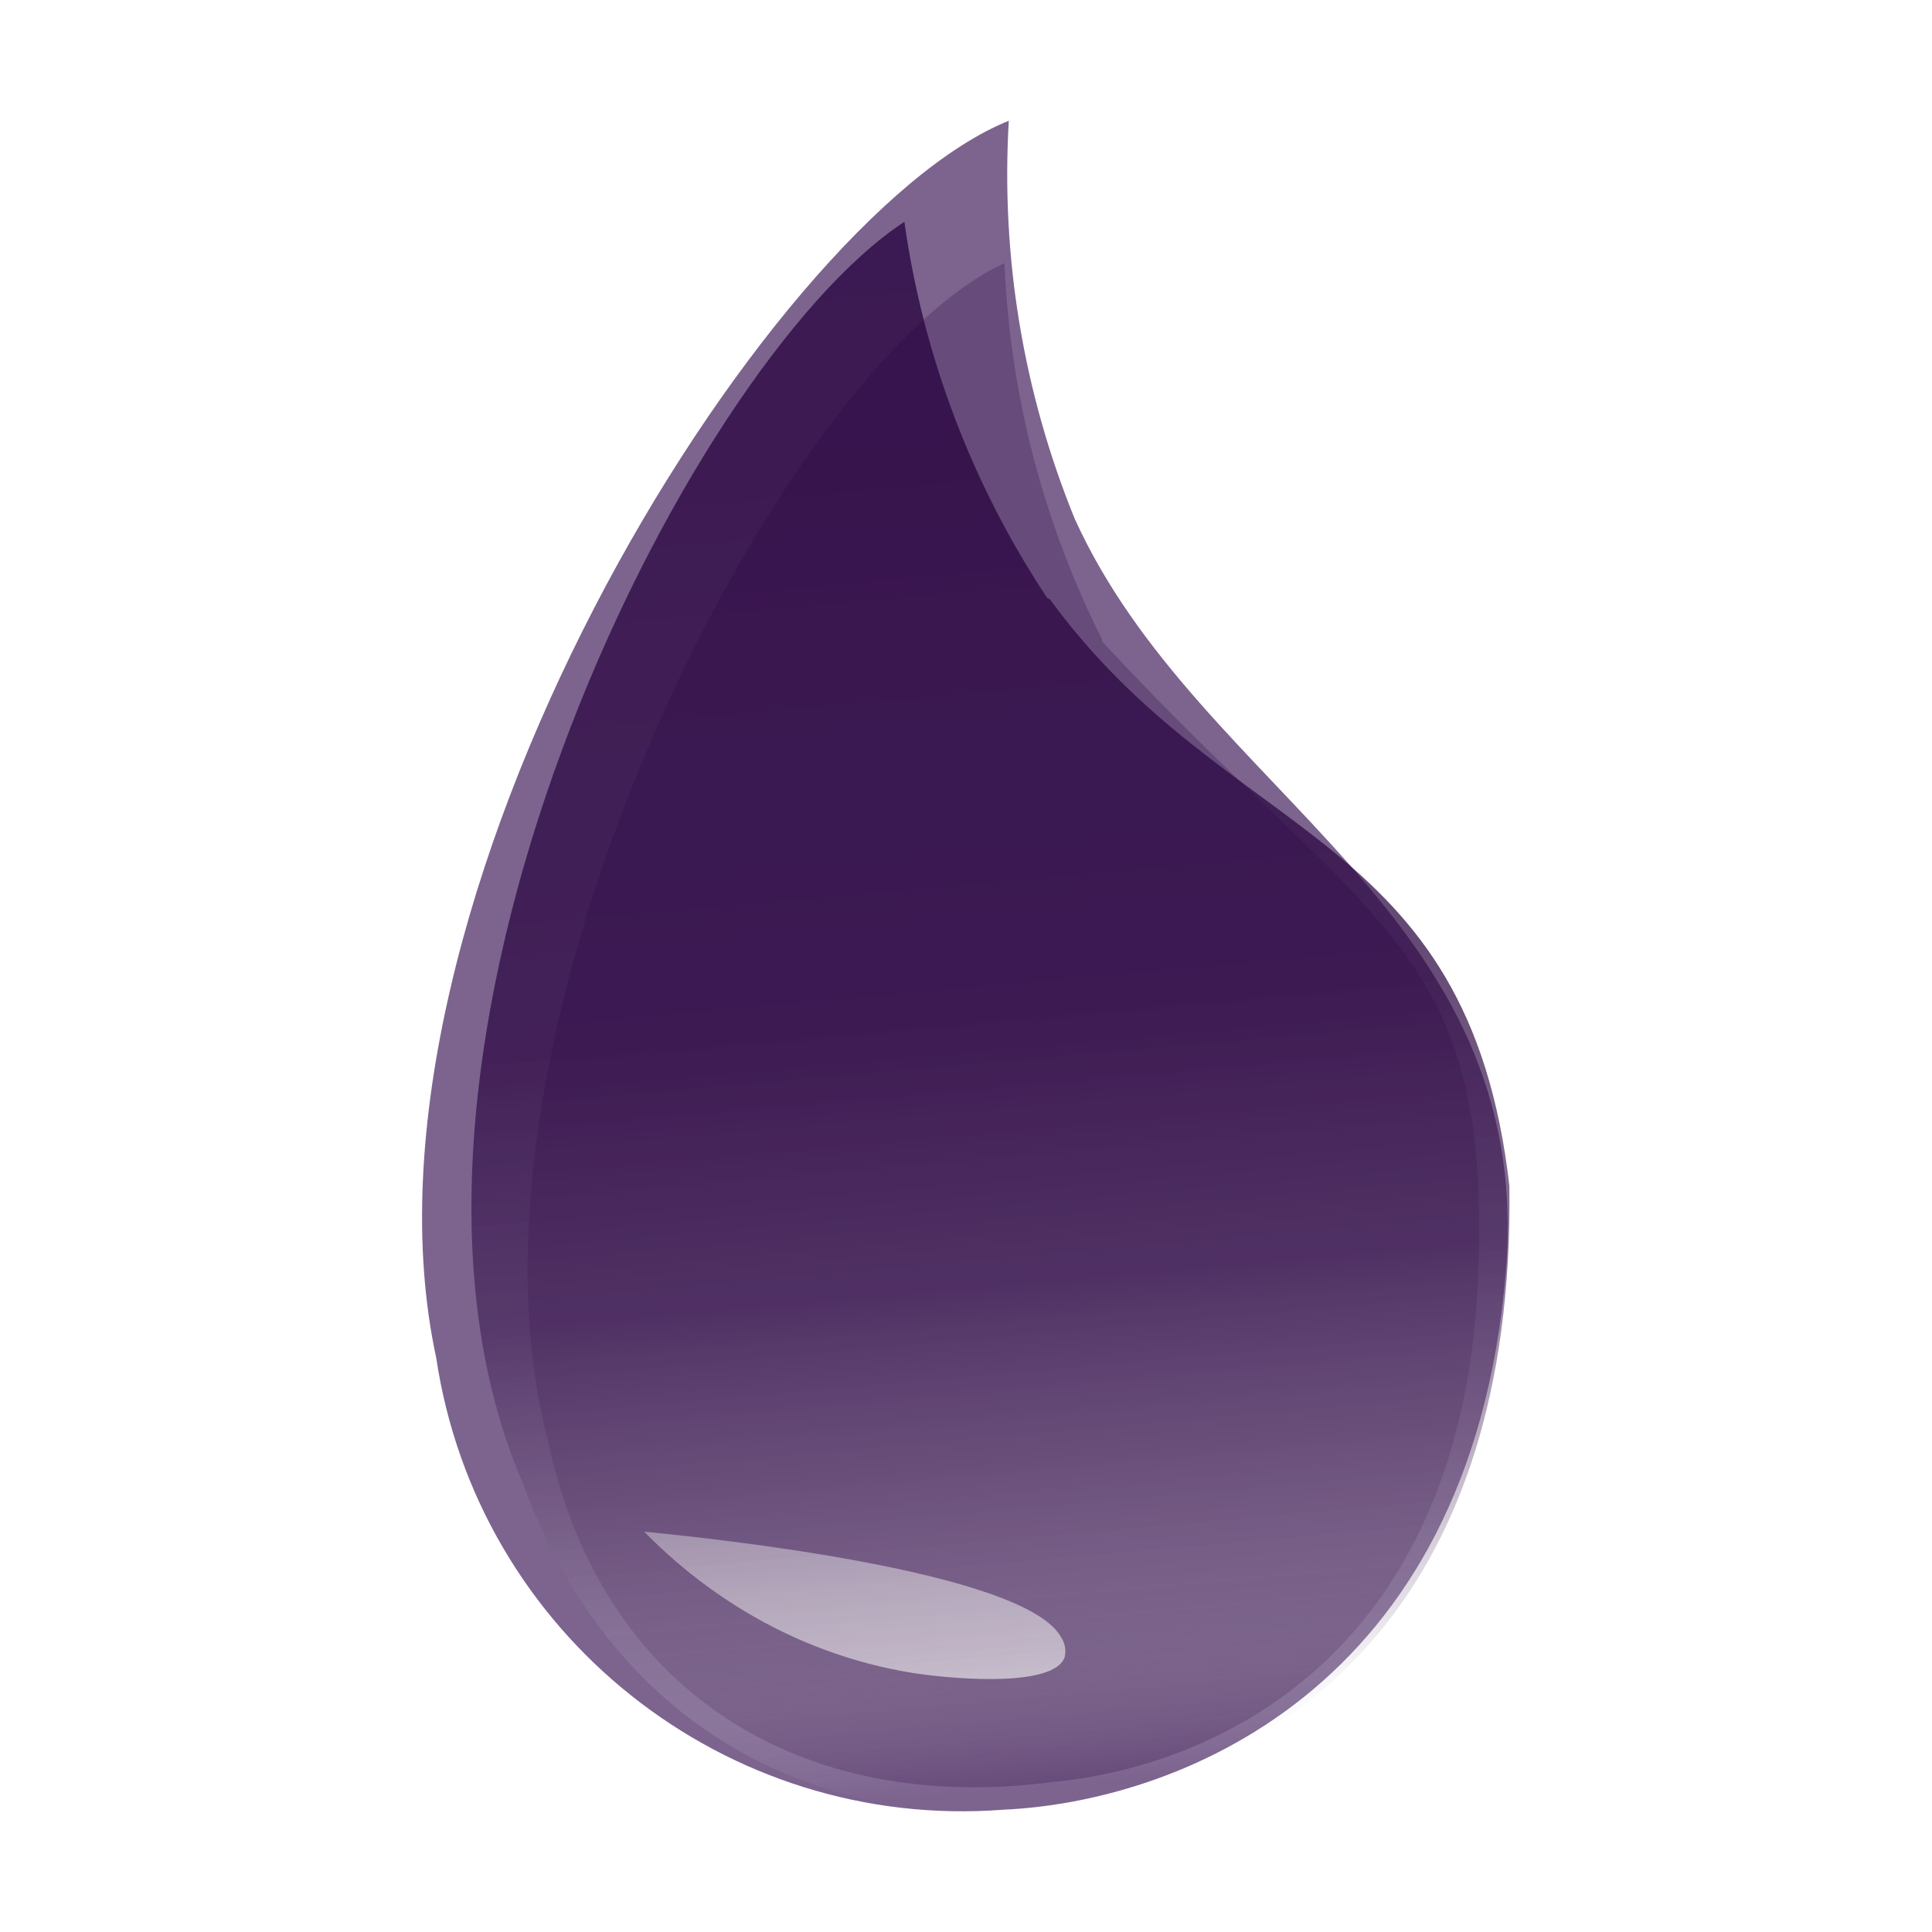
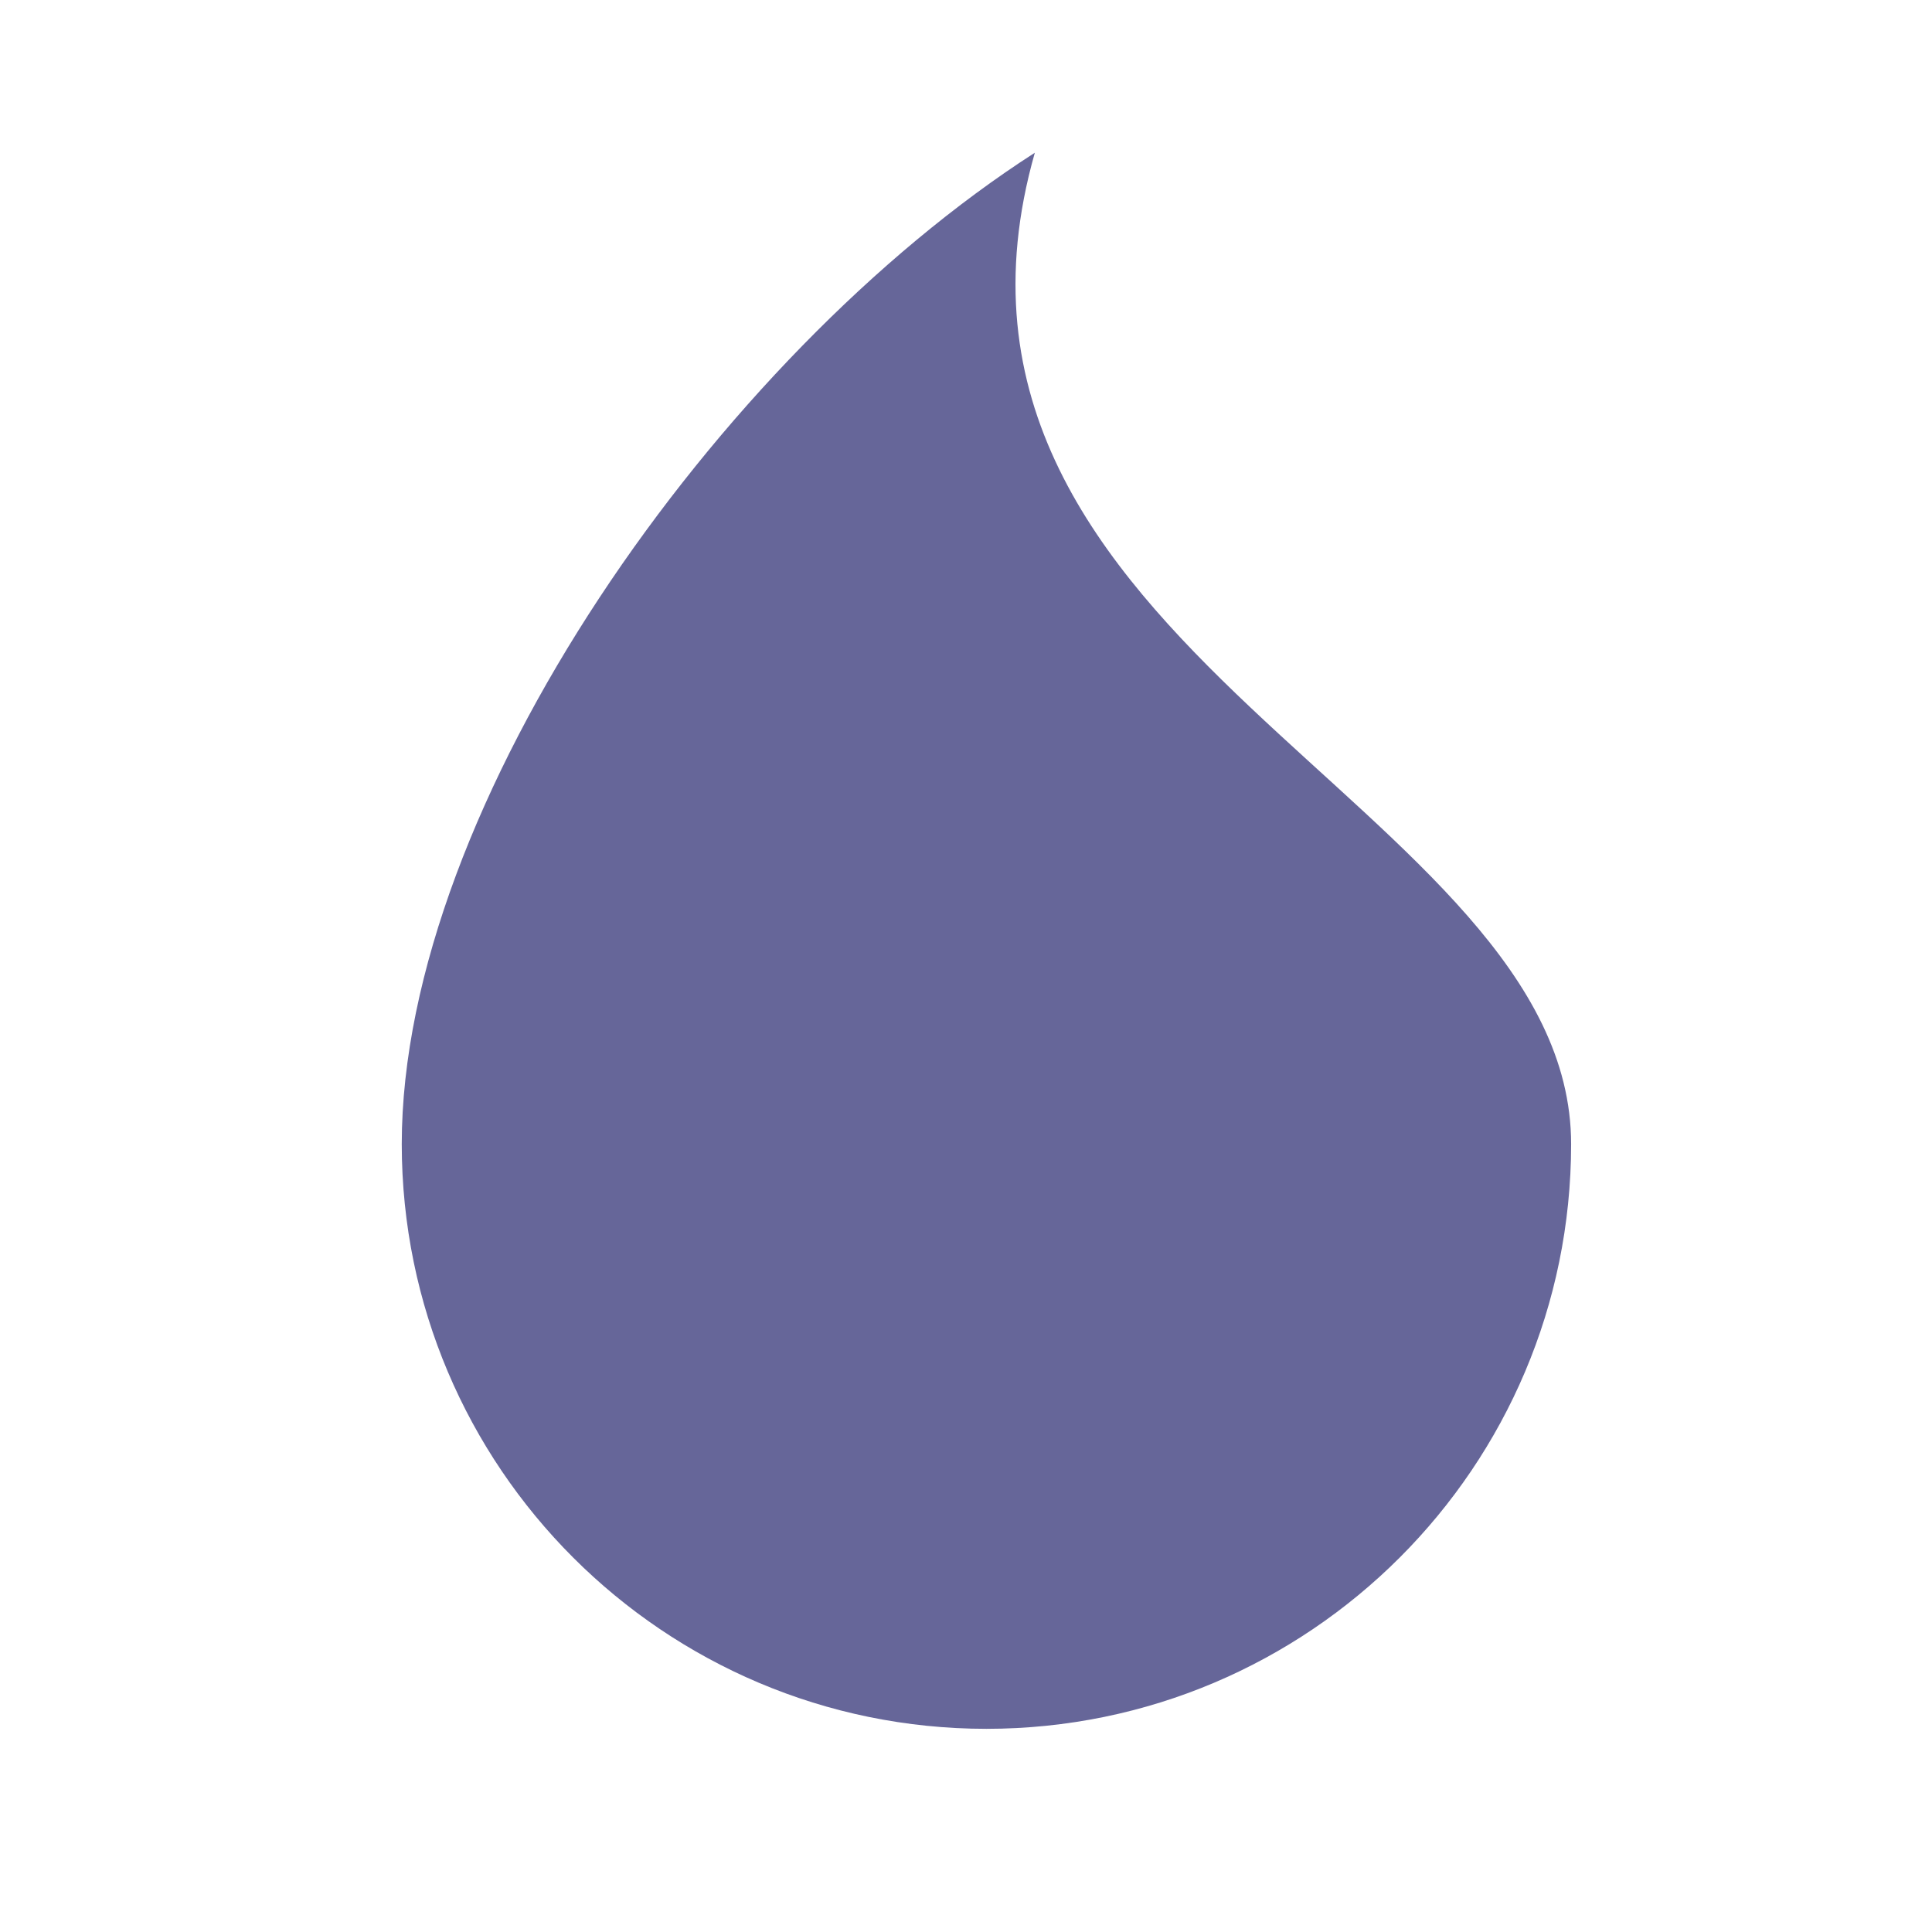
- <svg xmlns="http://www.w3.org/2000/svg" viewBox="0 0 32 32">
-   <defs>
-     <linearGradient id="a" x1="17.249" x2="14.973" y1="-335.597" y2="-309.994" gradientTransform="matrix(1 0 0 -1 0 -306)" gradientUnits="userSpaceOnUse">
-       <stop offset="0" stop-color="#fff" stop-opacity="0" />
-       <stop offset=".01" stop-color="#f7f6f8" stop-opacity=".04" />
-       <stop offset=".09" stop-color="#aa9cb3" stop-opacity=".39" />
-       <stop offset=".2" stop-color="#6f567e" stop-opacity=".66" />
-       <stop offset=".32" stop-color="#452459" stop-opacity=".86" />
-       <stop offset=".5" stop-color="#2d0843" stop-opacity=".97" />
-       <stop offset="1" stop-color="#26003d" />
-     </linearGradient>
-   </defs>
-   <path d="M17.8 8.591c2.079 4.584 7.64 6.5 7.141 12.474-.582 7.017-5.551 8.784-8.316 8.909a8.815 8.815 0 0 1-9.4-7.485C5.618 15.046 12.655 3.632 16.709 2A15.1 15.1 0 0 0 17.8 8.591m-.166 18.857a.42.42 0 0 0-.057-.327c-.593-1.1-5.81-1.645-6.907-1.752a8.3 8.3 0 0 0 1.635 1.3 7.8 7.8 0 0 0 2.814 1.041c.803.121 2.348.223 2.516-.263Z" style="fill:#7c648f" />
-   <g style="opacity:.25">
-     <path d="M18.248 10.618c4.47 4.823 6.445 4.979 6.237 10.478-.249 6.476-4.543 8.191-7.058 8.42-4.2.551-7.495-1.528-8.358-5.686-1.757-6.767 3.909-17.807 7.568-19.47a15.3 15.3 0 0 0 1.621 6.24Z" style="fill:#26003d" />
-   </g>
-   <g style="opacity:.75">
-     <path d="M17.385 9.921C20.369 14 24.319 13.7 25 19.641c.094 6.923-3.6 9.283-6.237 9.948-4.5 1.279-8.514-.645-10.094-5-3.035-7 2.651-18.514 6.31-20.915a15.1 15.1 0 0 0 2.37 6.237Z" style="fill:url(#a)" />
-   </g>
+ <svg xmlns="http://www.w3.org/2000/svg" fill-rule="evenodd" stroke-linejoin="round" stroke-miterlimit="1.414" clip-rule="evenodd" viewBox="0 0 19 19">
+   <path fill="none" d="M.451.502h18v18h-18z" />
+   <path fill="#669" d="M10.177 1.502c-3.113 2-6.226 6.413-6.226 9.75a5.753 5.753 0 0 0 5.75 5.75 5.753 5.753 0 0 0 5.75-5.75c0-3.337-6.662-4.875-5.274-9.75" />
</svg>
